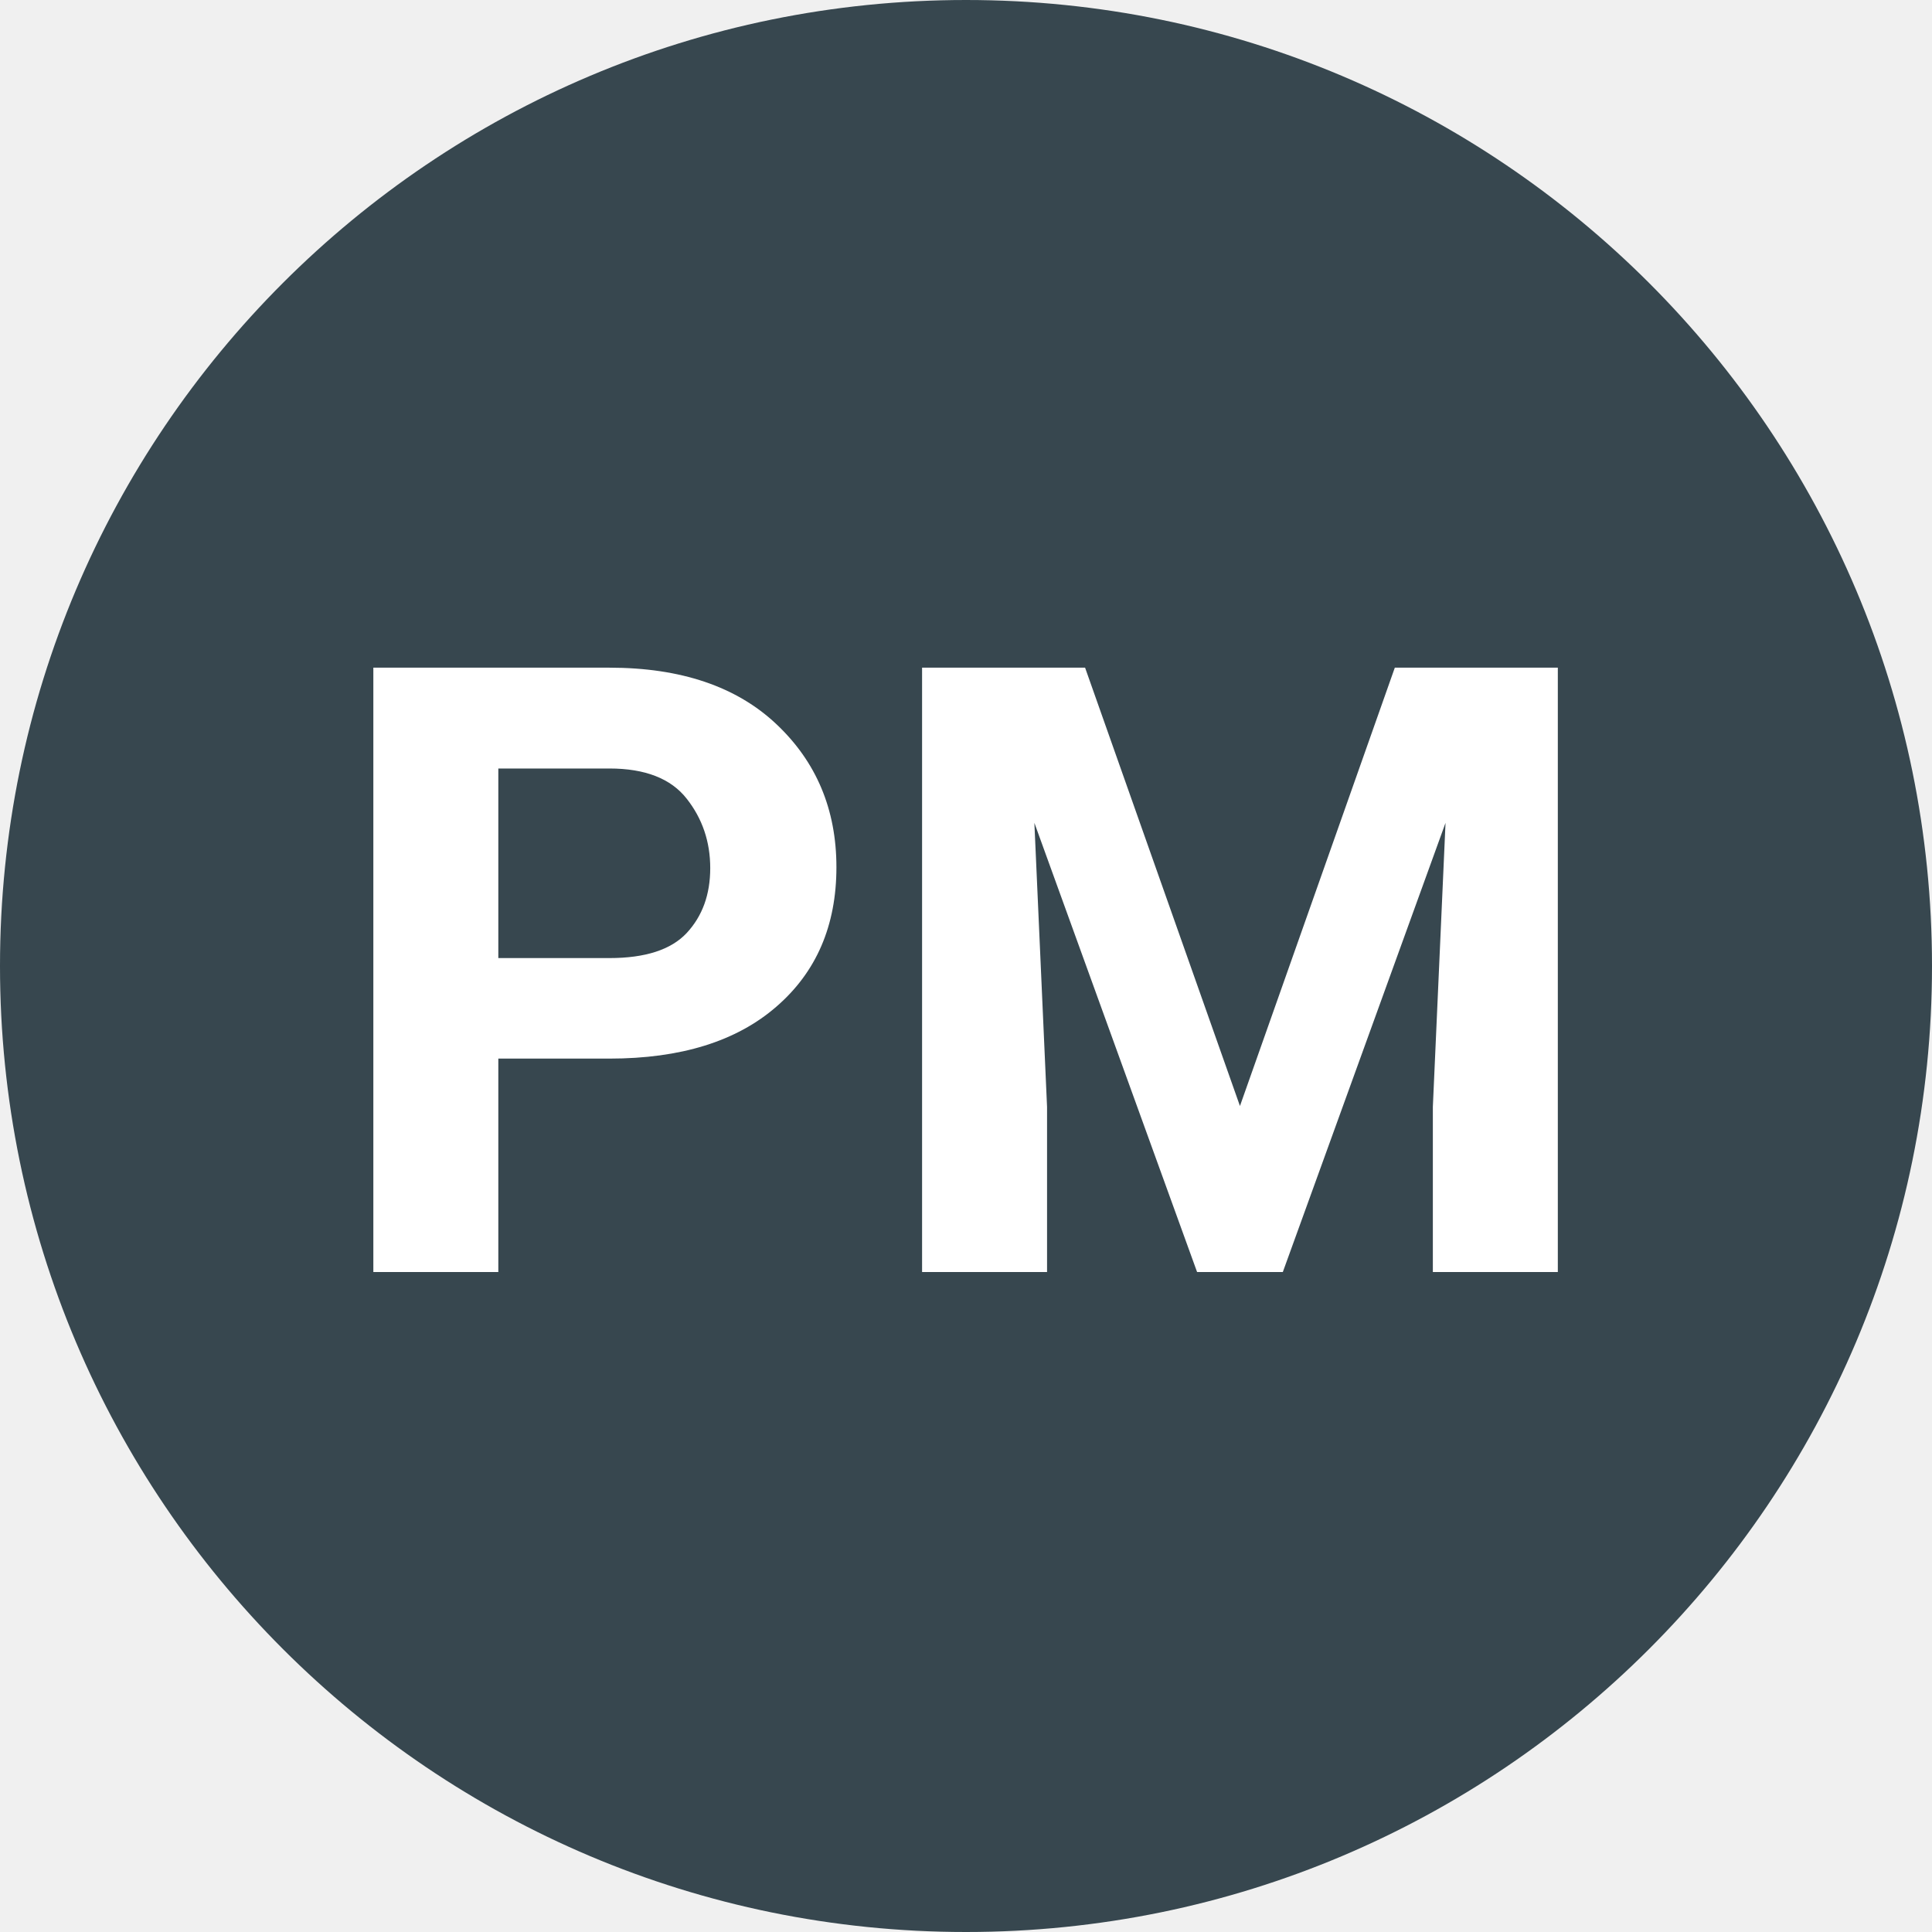
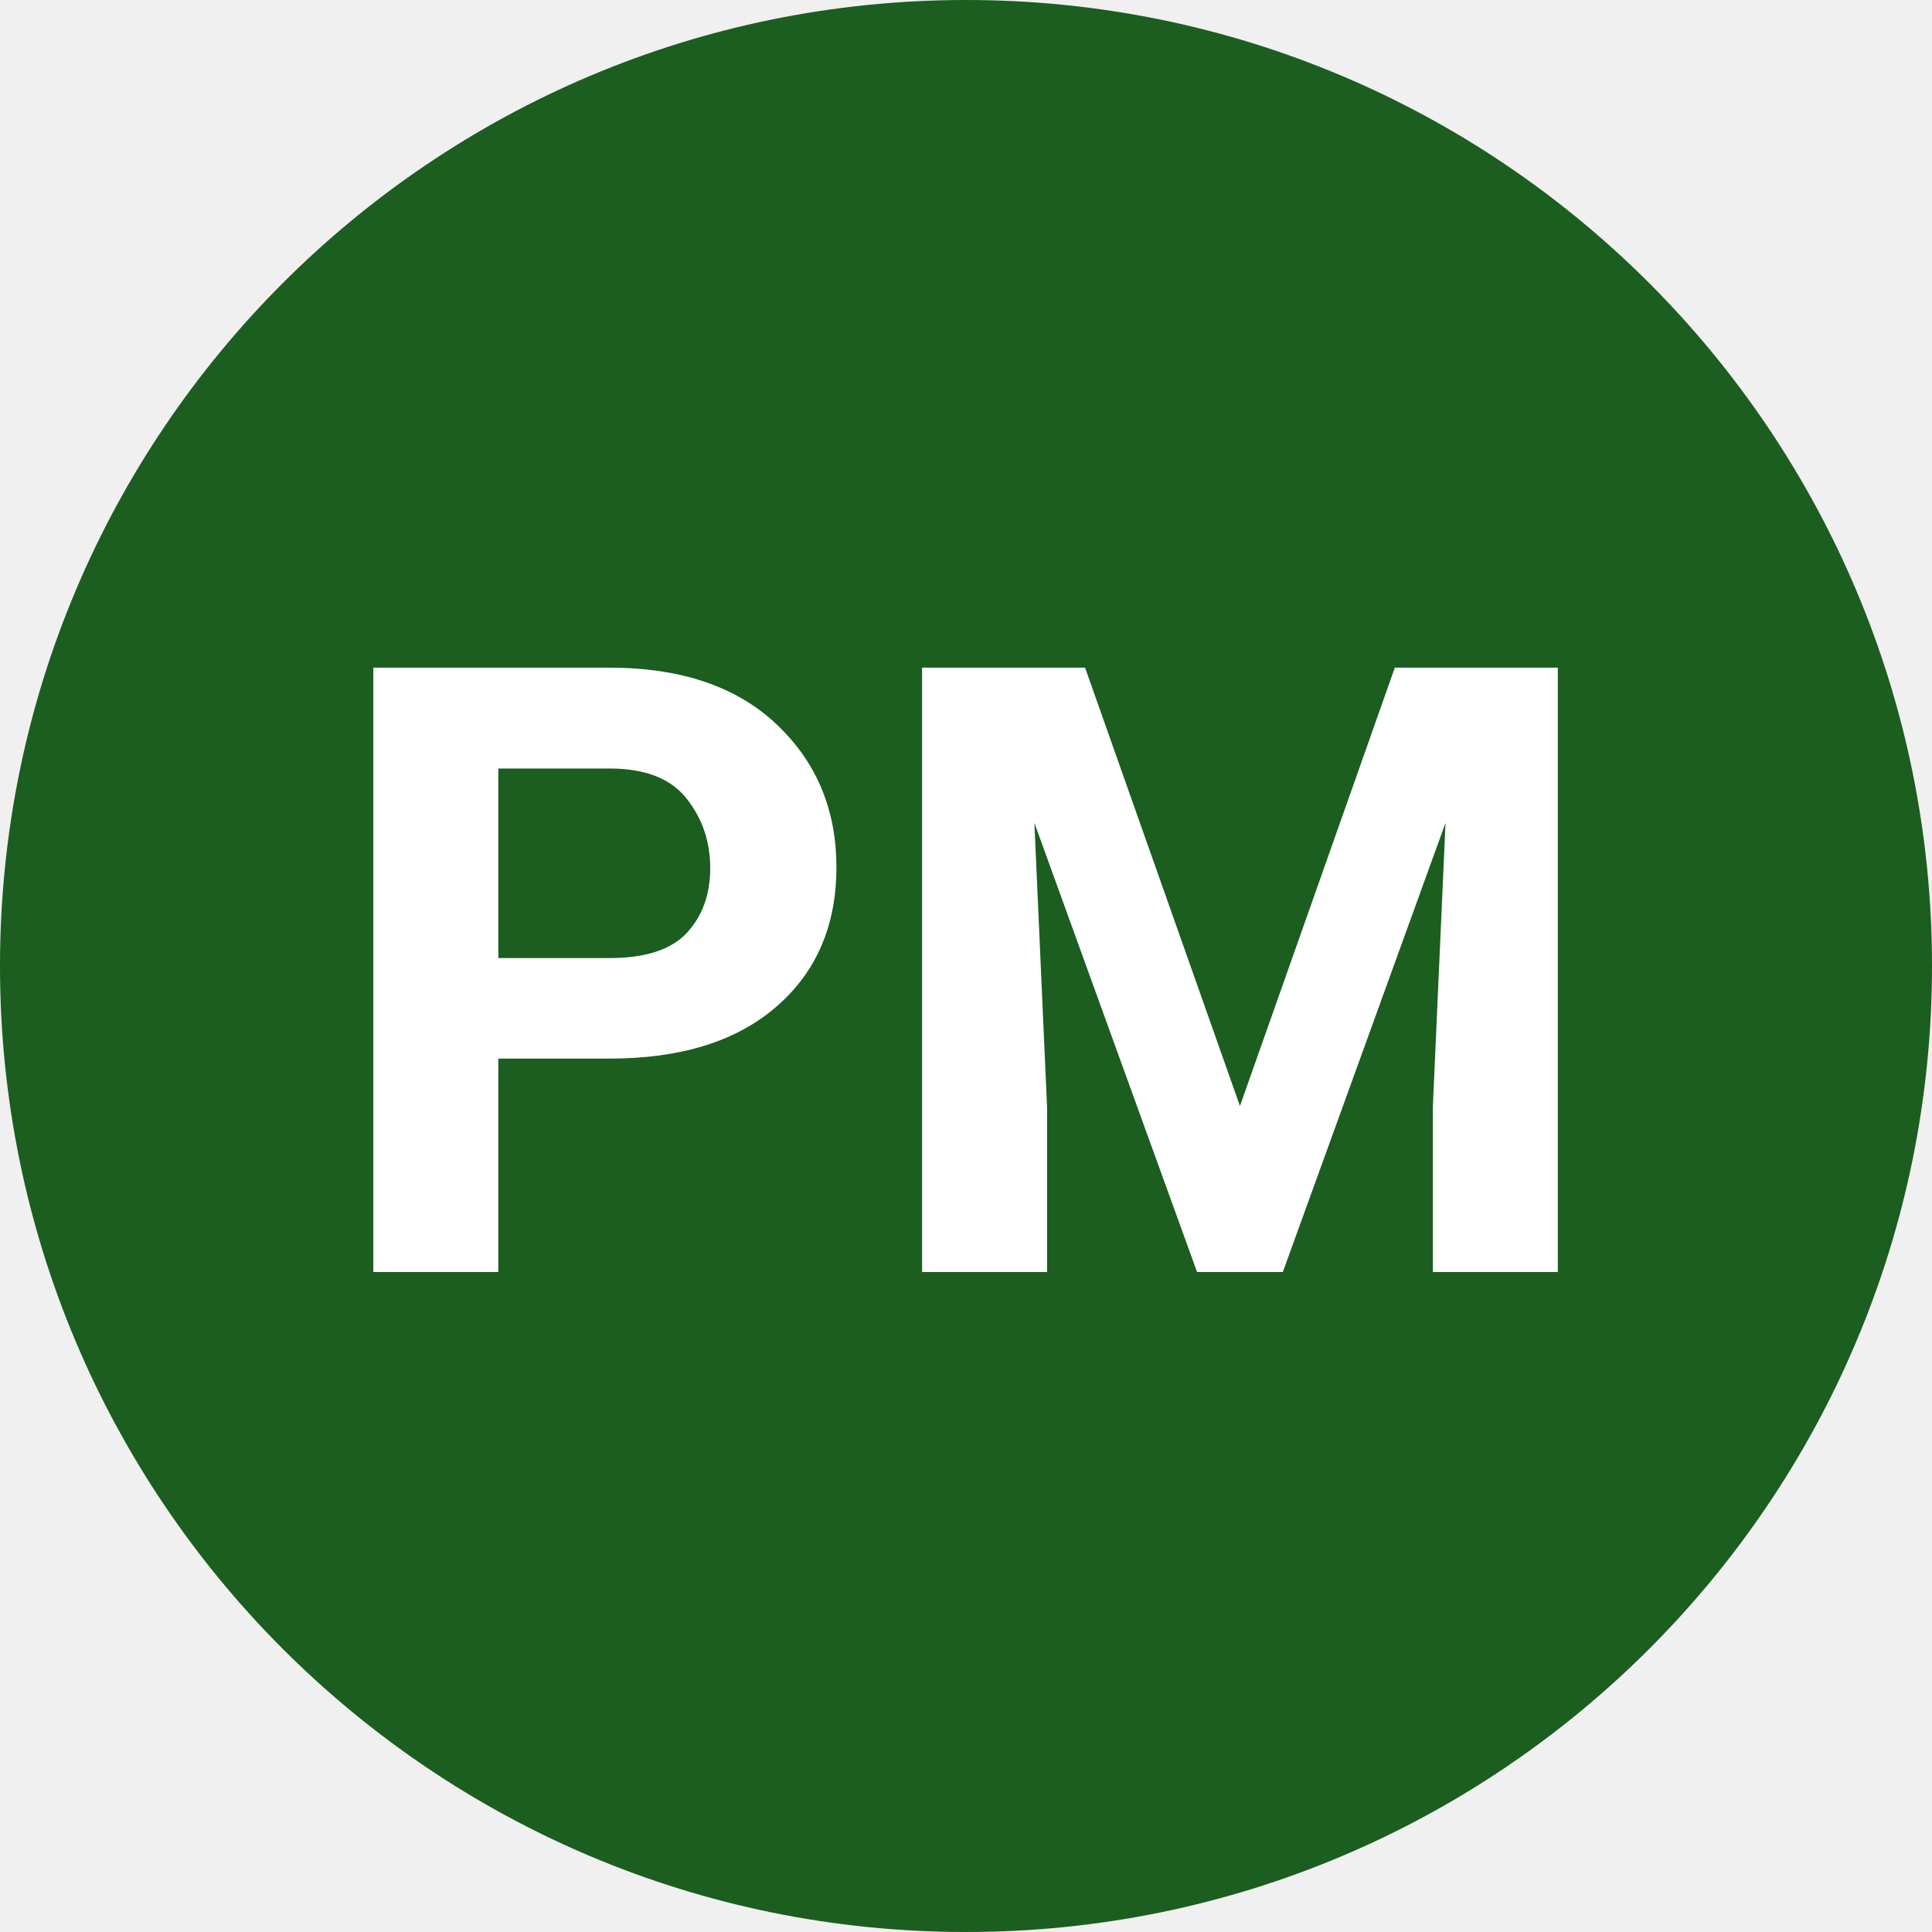
<svg xmlns="http://www.w3.org/2000/svg" viewBox="0 0 100 100">
-   <circle cx="50" cy="50" r="50" fill="#37474f" />
+   <circle cx="50" cy="50" r="50" fill="#1b5e20" />
  <text x="50" y="50" dy=".36em" text-anchor="middle" font-family="-apple-system,BlinkMacSystemFont,Segoe UI,Roboto,Helvetica,Arial,sans-serif" font-weight="700" font-size="44" fill="#fff">PM</text>
</svg>
